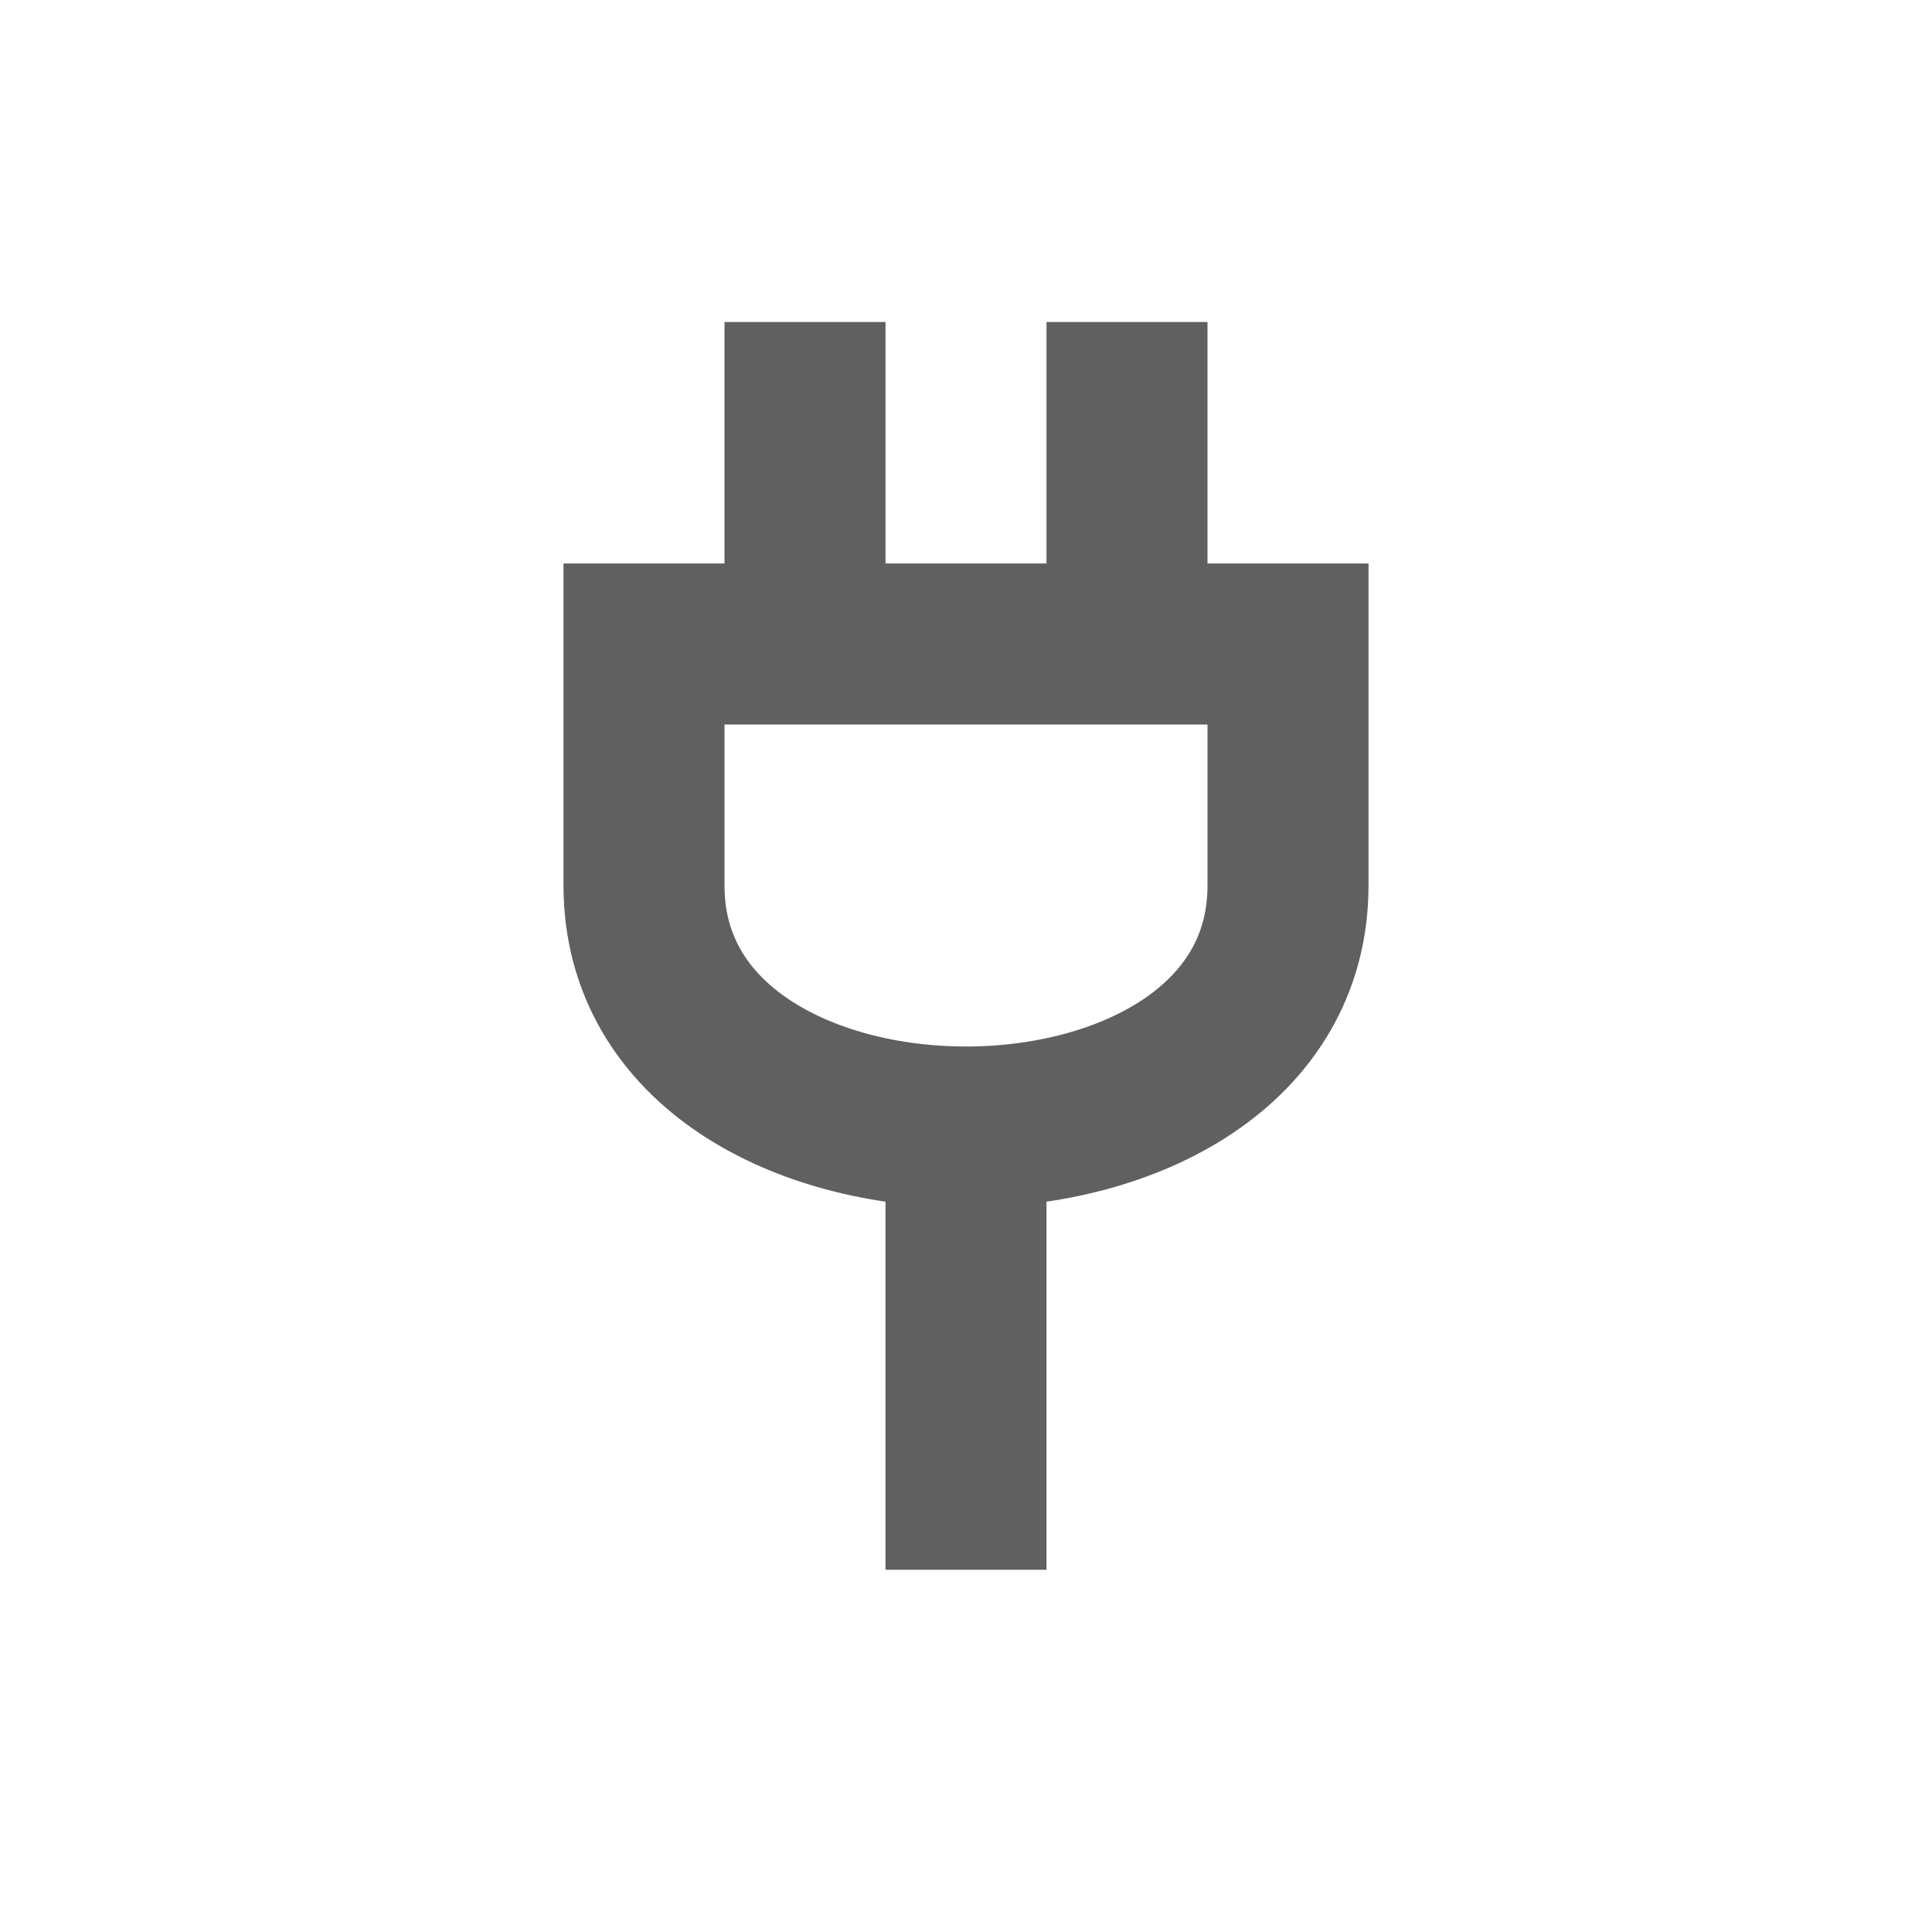
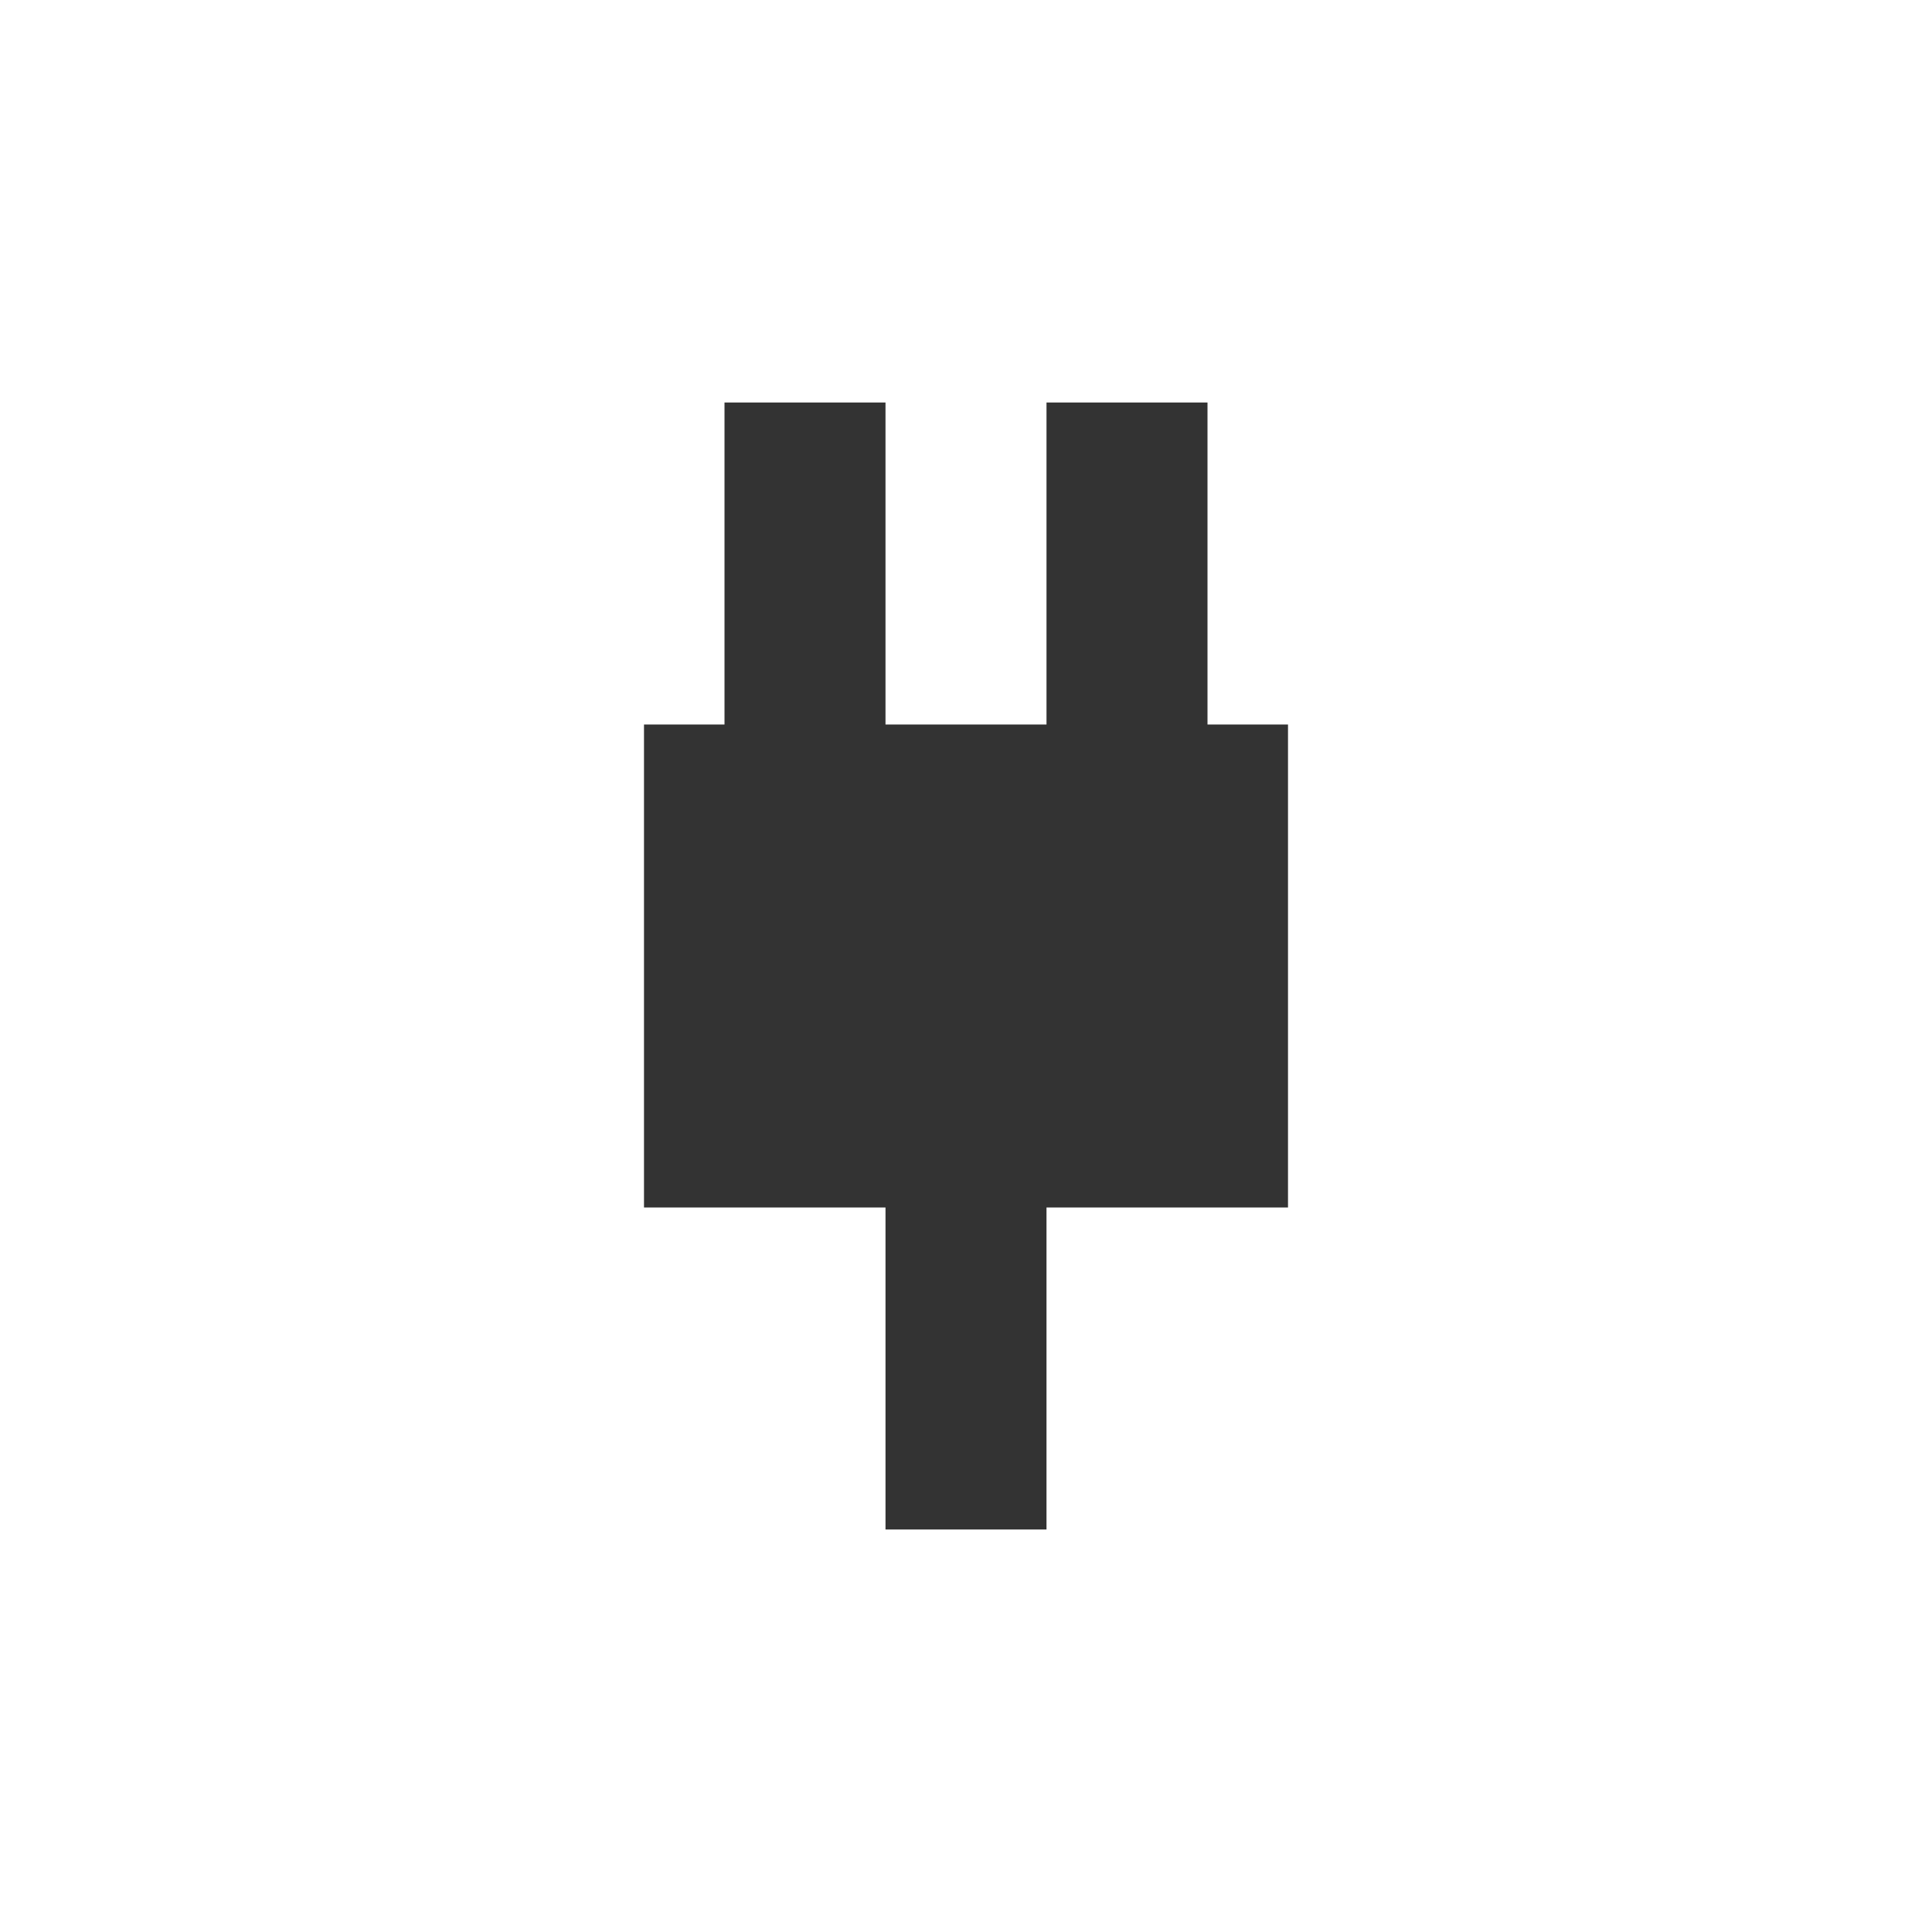
<svg xmlns="http://www.w3.org/2000/svg" id="svg3196" height="24" width="24" version="1.0">
-   <path id="path3634" style="stroke:#606060;stroke-width:2;fill:none" d="m14 4v3m-4-3v3m2 7v5.5m-4-8.5c0 4 8 4 8 0v-3h-8v3z" />
+   <defs id="defs8" />
+   <path style="opacity:0.8;fill:#000000;fill-opacity:1;stroke:none" d="m 11,19 0,-4 -3,0 0,-6 1,0 0,-4 2,0 0,4 2,0 0,-4 2,0 0,4 1,0 0,6 -3,0 0,4 z" id="path3956" />
</svg>
